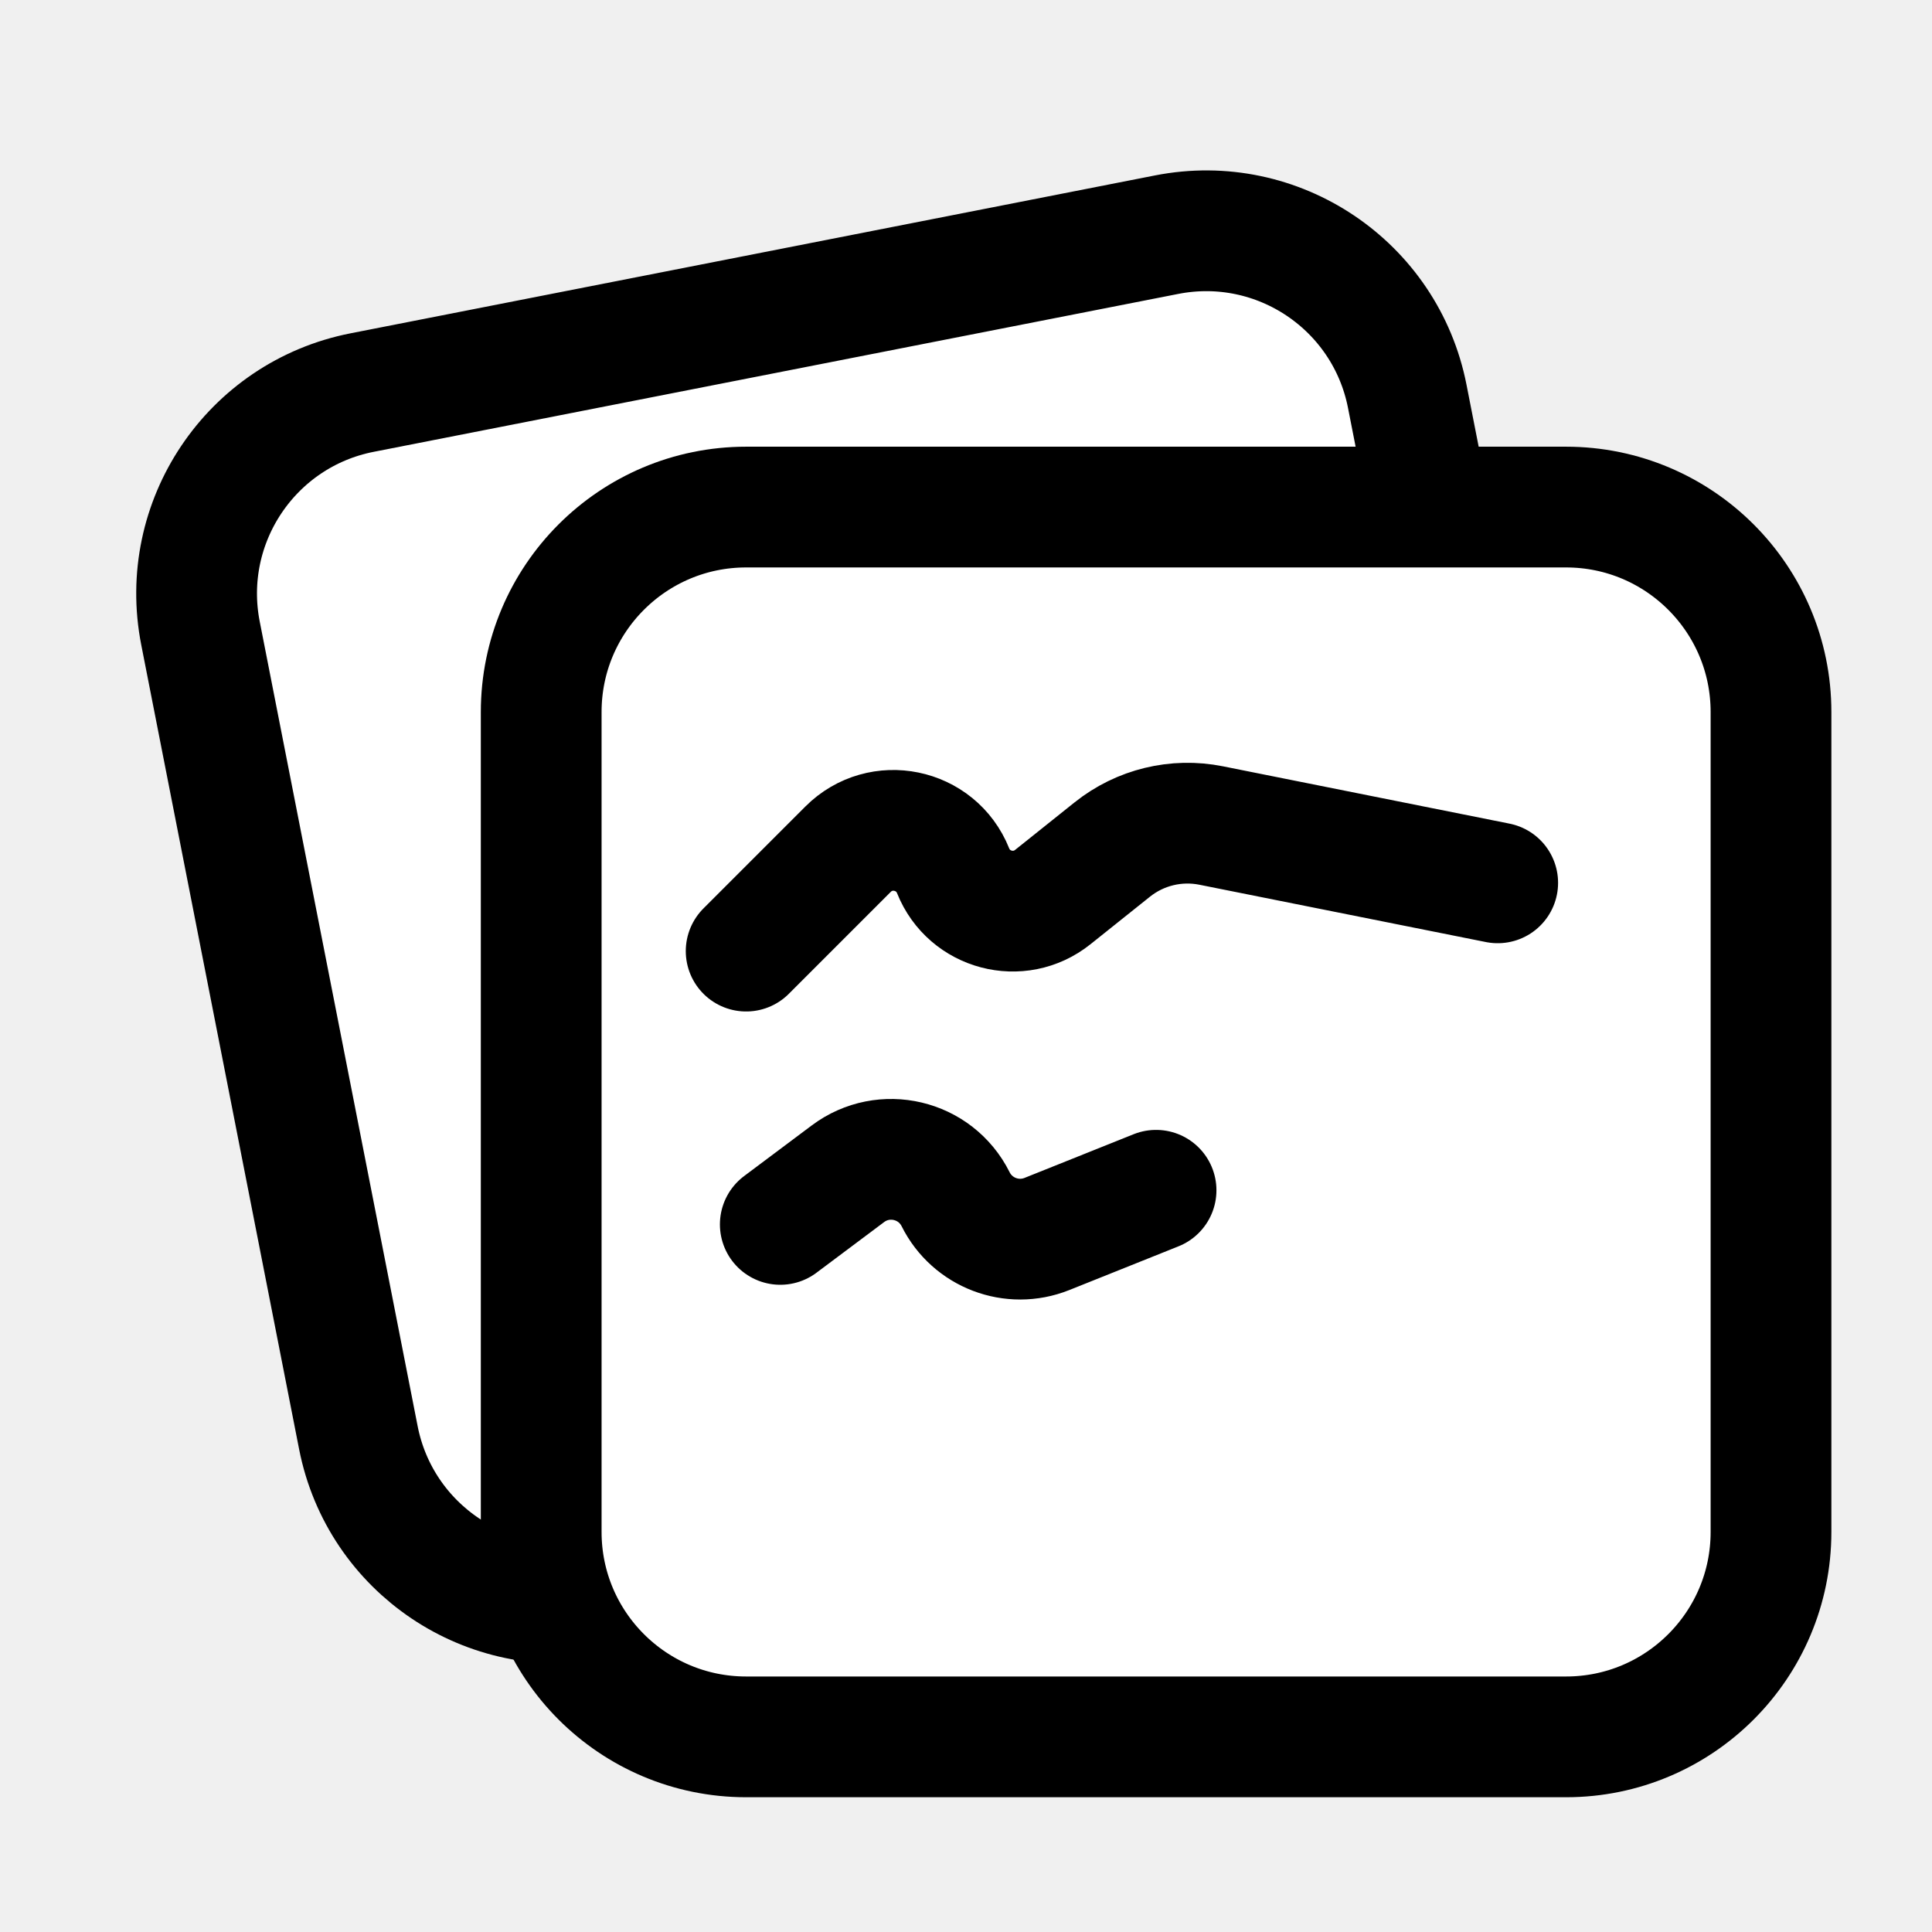
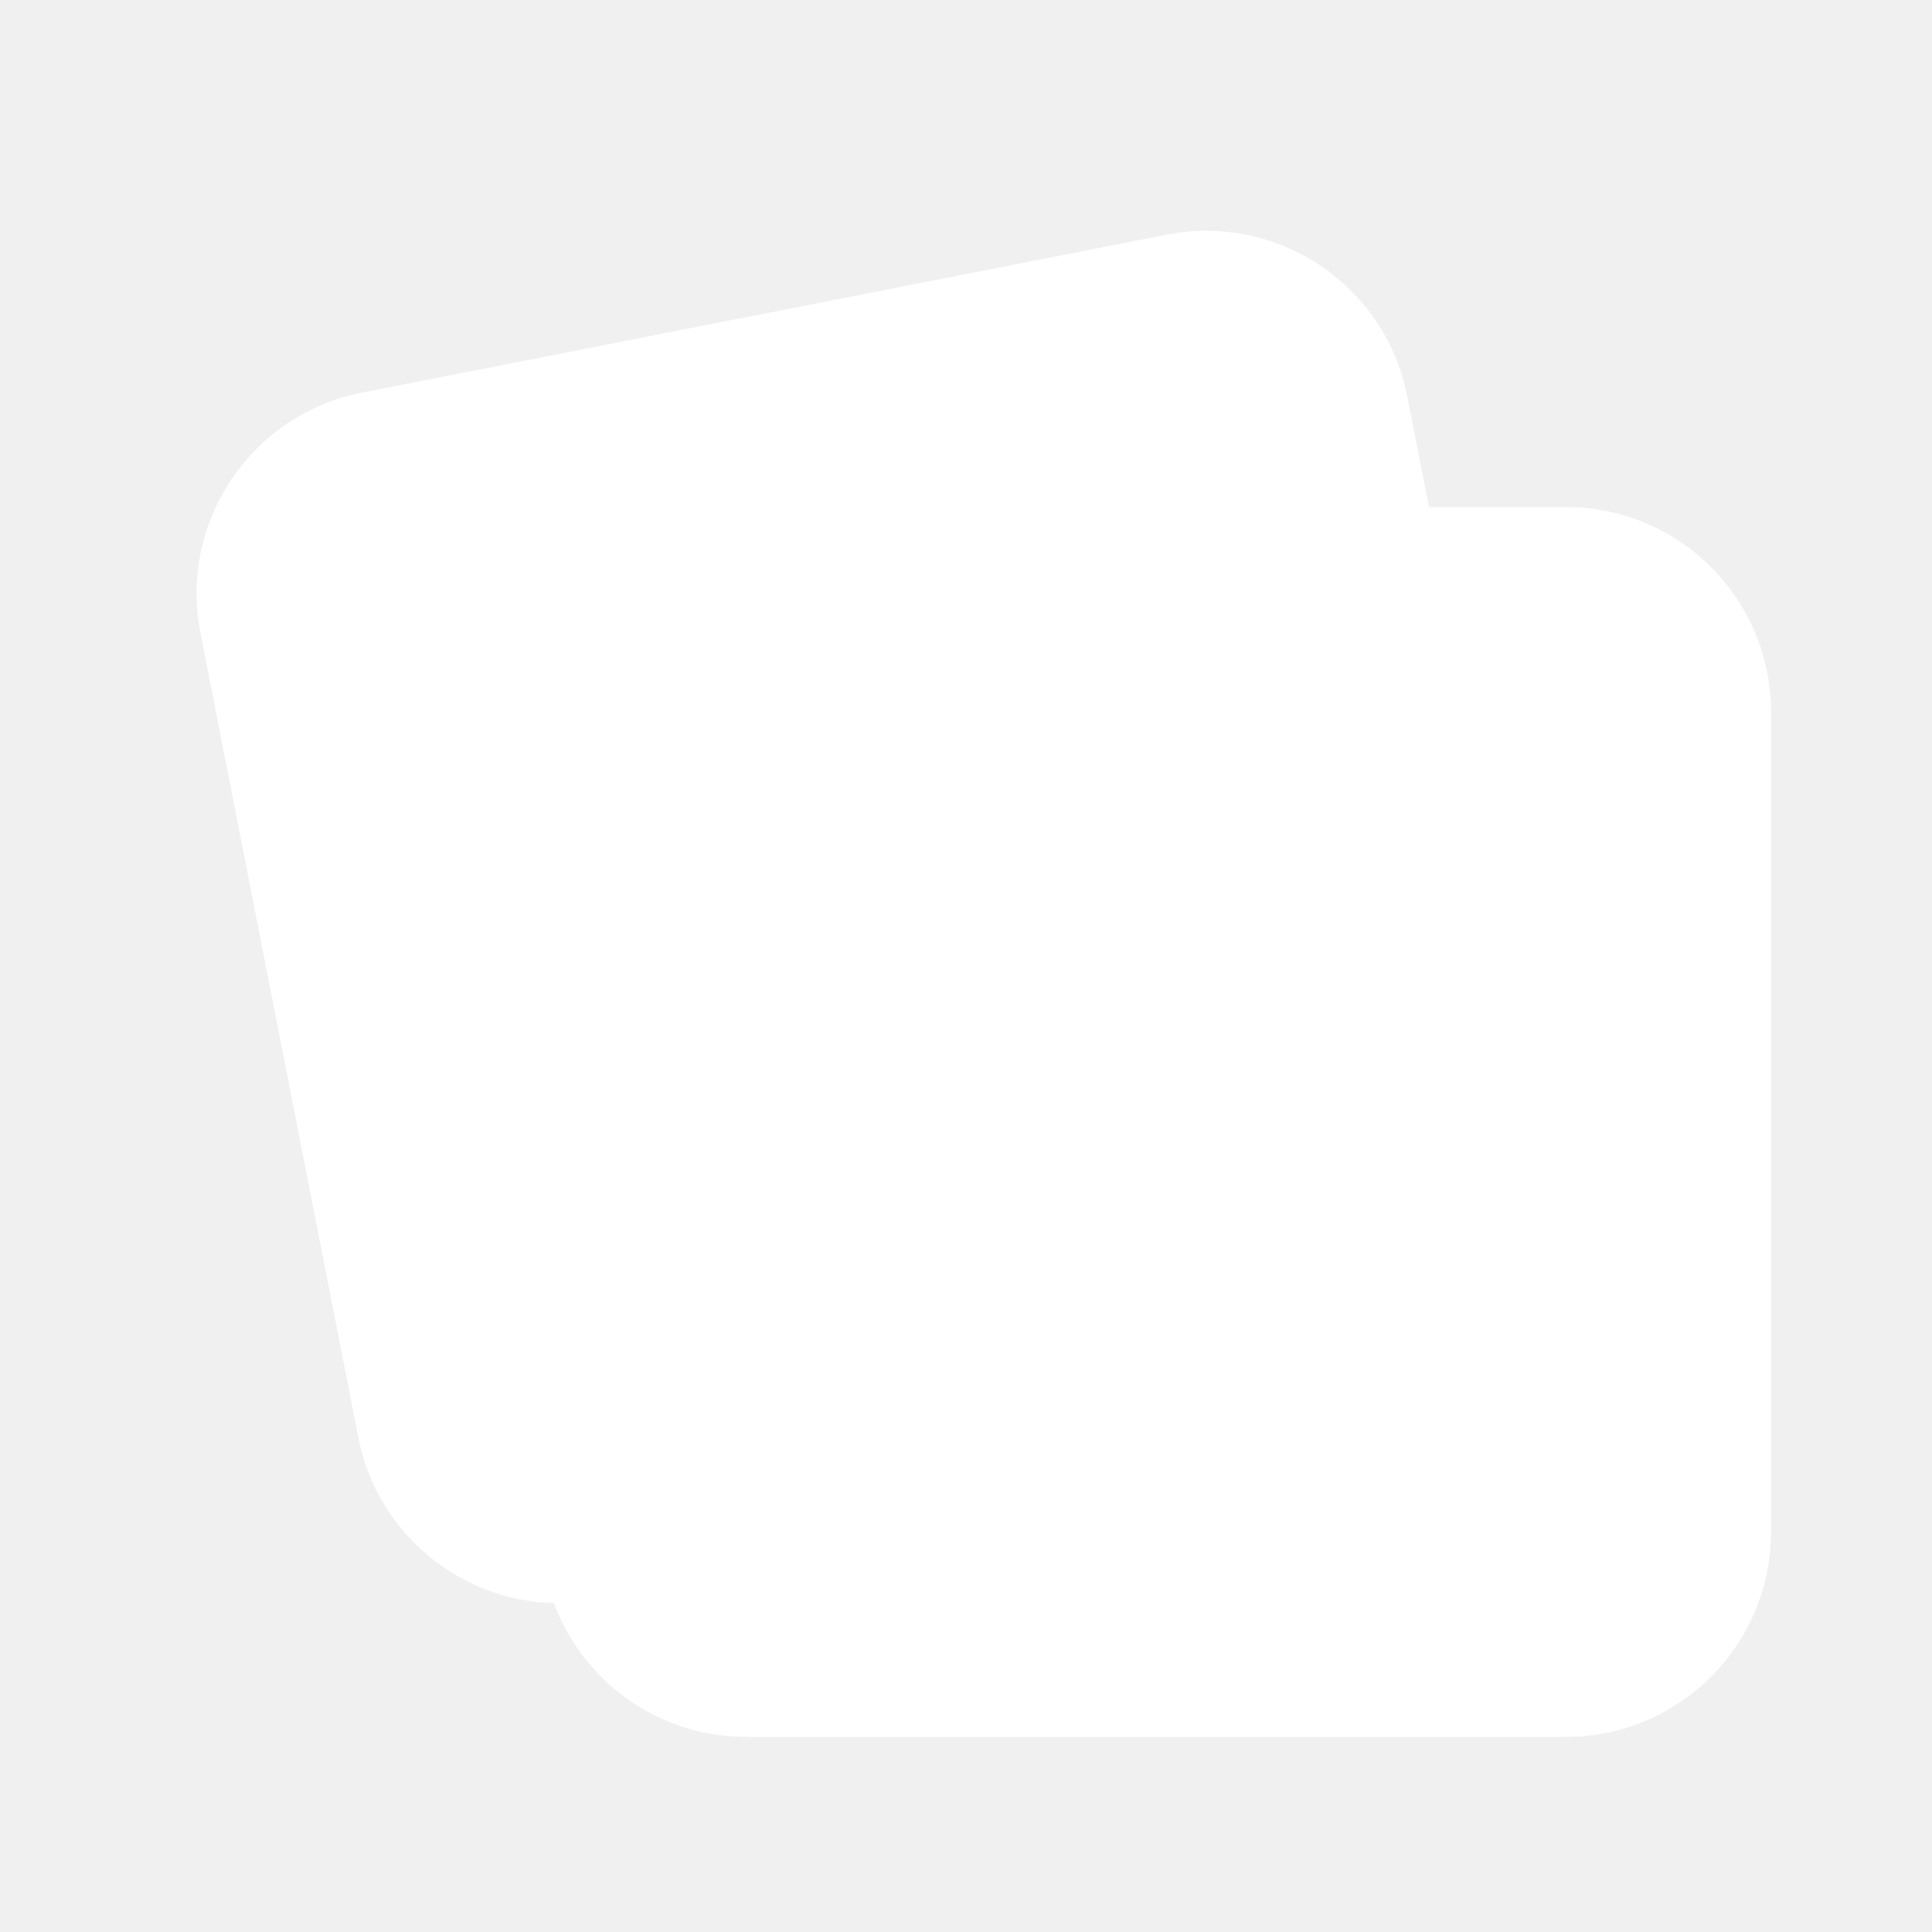
<svg xmlns="http://www.w3.org/2000/svg" width="24" height="24" viewBox="0 0 24 24" fill="white">
-   <rect x="2" y="5.367" width="15.277" height="15.277" rx="2.546" transform="rotate(-11.104 2 5.36652)" stroke="currentColor" stroke-width="1.5" stroke-linecap="round" stroke-linejoin="round" />
-   <rect x="6.723" y="6.299" width="15.277" height="15.277" rx="2.546" fill="white" stroke="currentColor" stroke-width="1.5" stroke-linecap="round" stroke-linejoin="round" />
-   <path d="M9.269 11.815L10.535 10.549C10.94 10.144 11.627 10.285 11.84 10.817C12.039 11.314 12.661 11.478 13.079 11.143L13.816 10.554C14.162 10.277 14.612 10.168 15.046 10.255L18.605 10.967" stroke="currentColor" stroke-width="1.5" stroke-linecap="round" stroke-linejoin="round" />
-   <path d="M9.693 15.21L10.533 14.581C10.98 14.246 11.621 14.397 11.871 14.897C12.079 15.314 12.572 15.502 13.005 15.329L14.361 14.786" stroke="currentColor" stroke-width="1.5" stroke-linecap="round" stroke-linejoin="round" />
+   <rect x="2" y="5.367" width="15.277" height="15.277" rx="2.546" transform="rotate(-11.104 2 5.36652)" stroke="none" stroke-width="1.5" stroke-linecap="round" stroke-linejoin="round" />
+   <rect x="6.723" y="6.299" width="15.277" height="15.277" rx="2.546" fill="white" stroke="none" stroke-width="1.5" stroke-linecap="round" stroke-linejoin="round" />
+   <path d="M9.269 11.815L10.535 10.549C10.94 10.144 11.627 10.285 11.84 10.817C12.039 11.314 12.661 11.478 13.079 11.143L13.816 10.554C14.162 10.277 14.612 10.168 15.046 10.255L18.605 10.967" stroke="none" stroke-width="1.5" stroke-linecap="round" stroke-linejoin="round" />
+   <path d="M9.693 15.21L10.533 14.581C10.98 14.246 11.621 14.397 11.871 14.897C12.079 15.314 12.572 15.502 13.005 15.329L14.361 14.786" stroke="none" stroke-width="1.5" stroke-linecap="round" stroke-linejoin="round" />
</svg>
